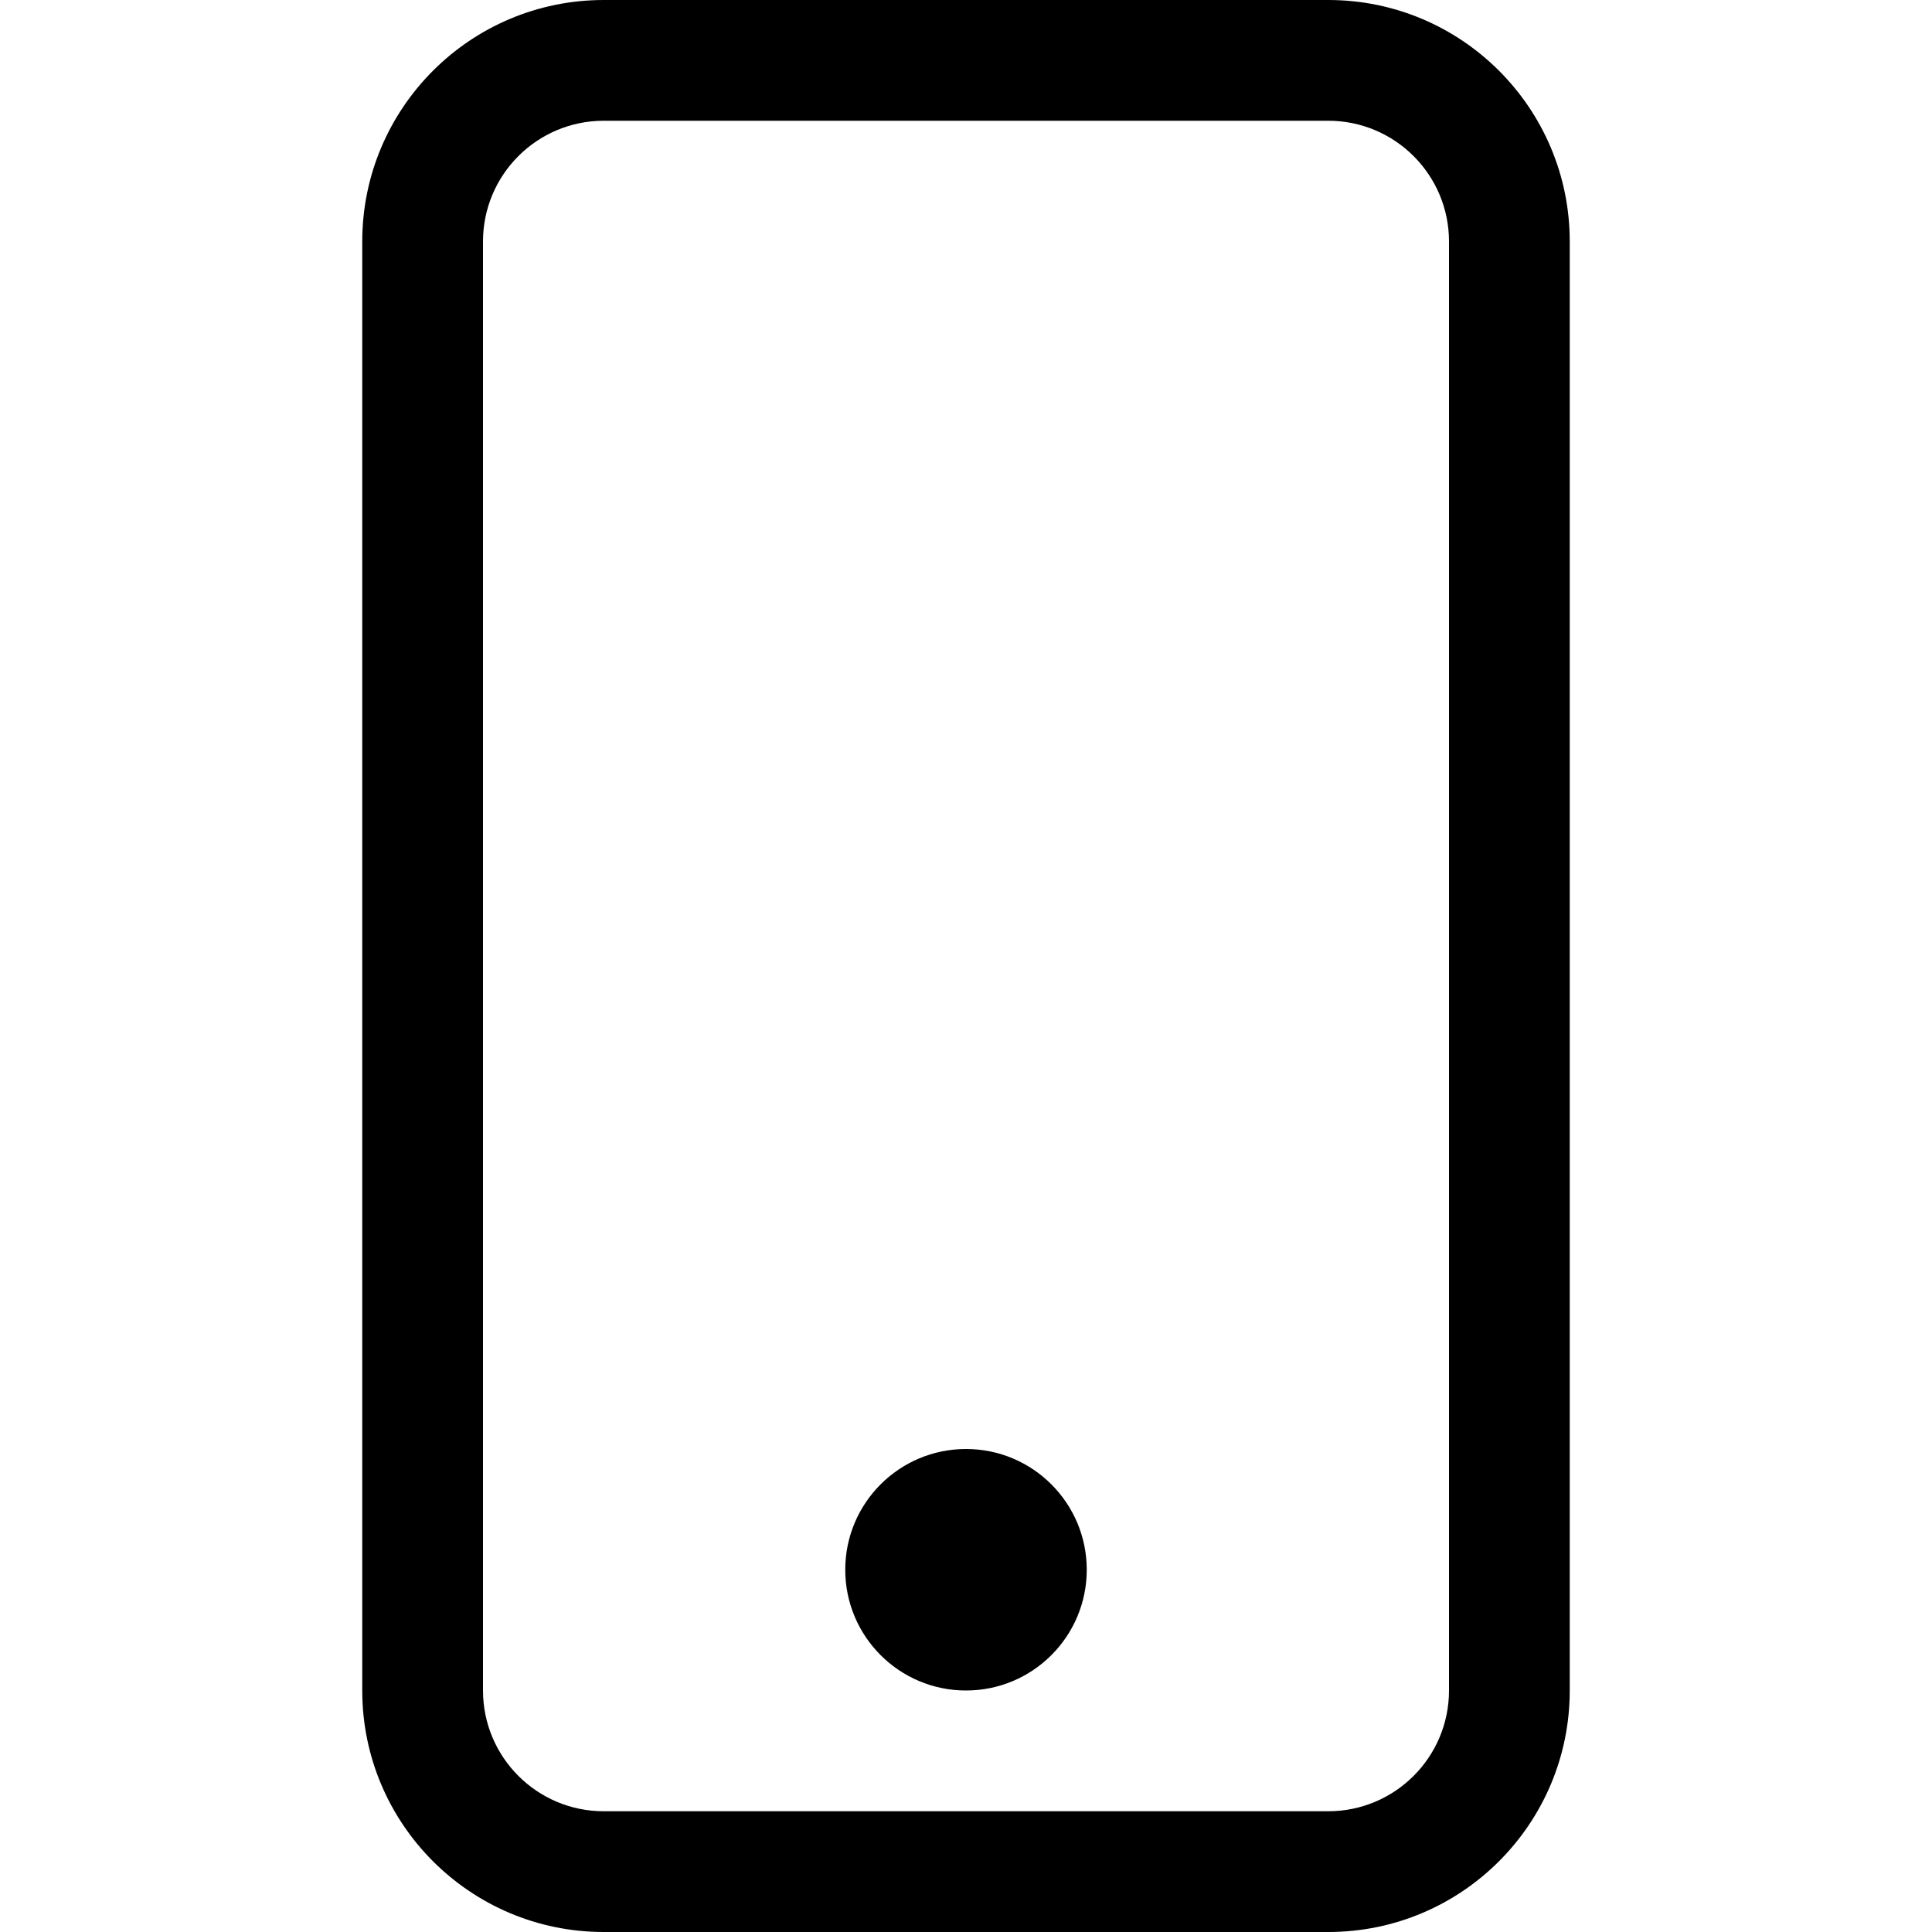
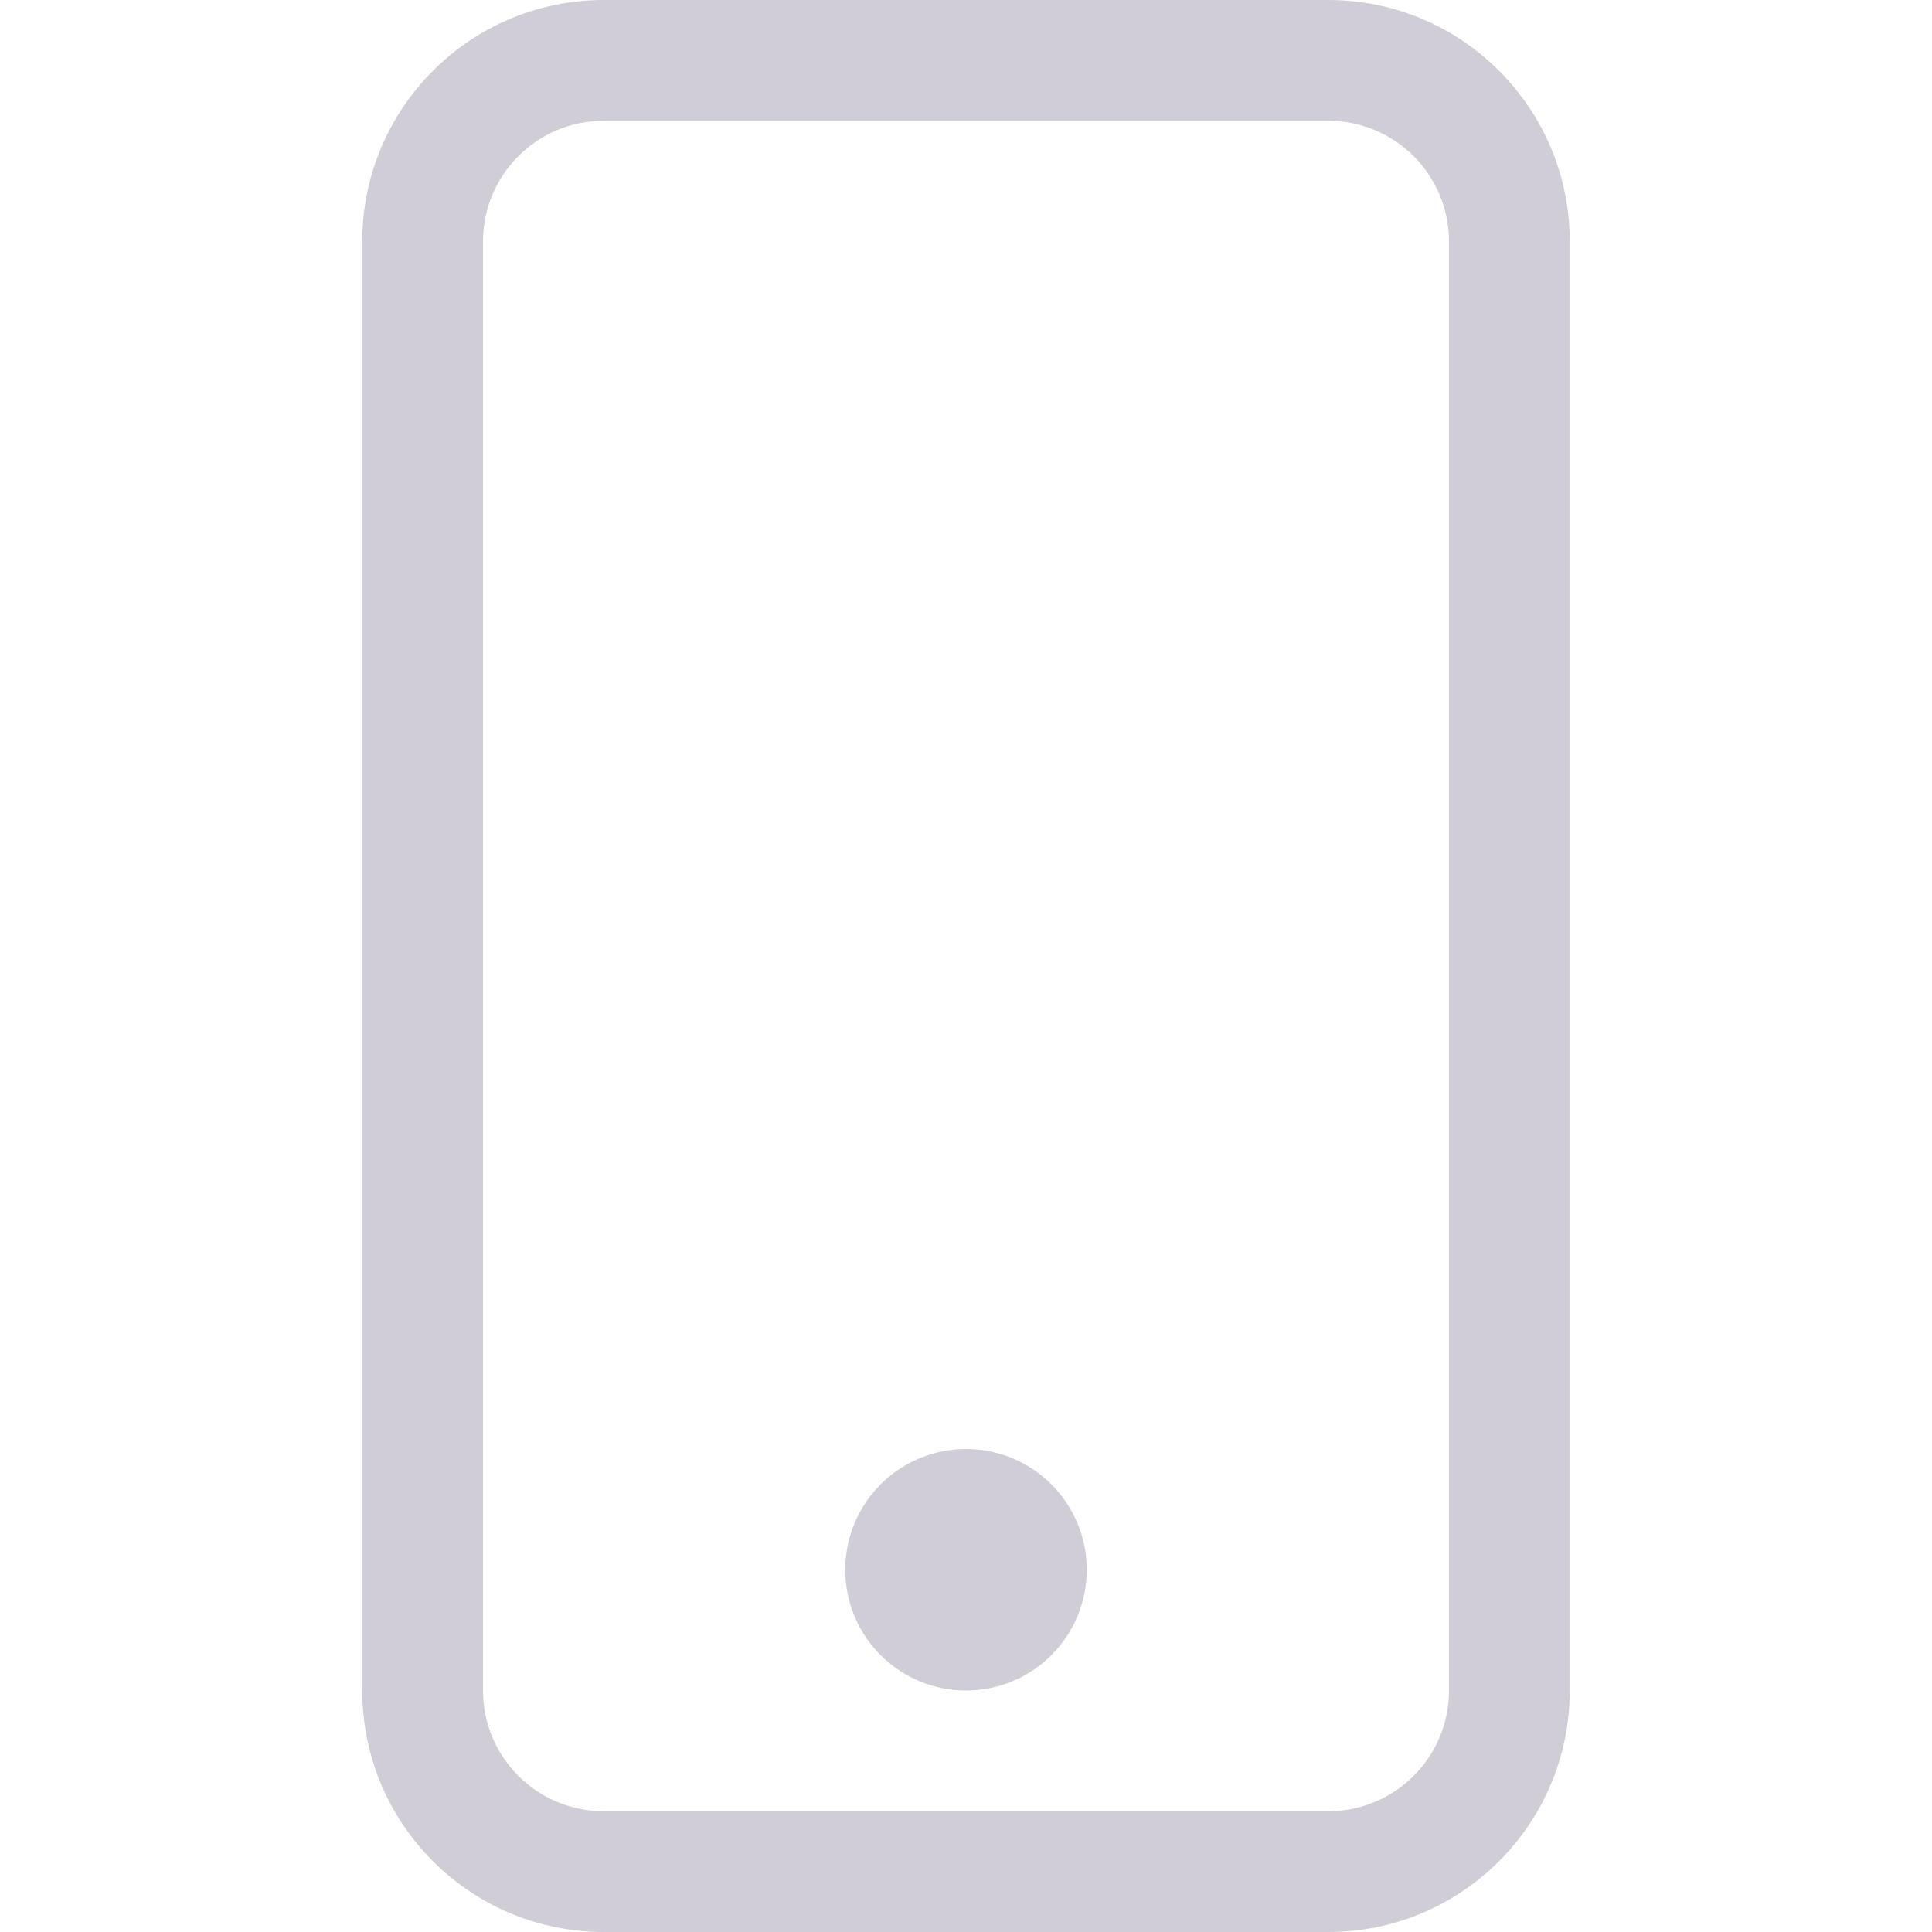
- <svg xmlns="http://www.w3.org/2000/svg" width="16" height="16" fill="currentColor" class="bi bi-phone" viewBox="0 0 16 16">
+ <svg xmlns="http://www.w3.org/2000/svg" width="16" height="16" fill="#D0CDD7" class="bi bi-phone" viewBox="0 0 16 16">
  <path d="M11 1a1 1 0 0 1 1 1v12a1 1 0 0 1-1 1H5a1 1 0 0 1-1-1V2a1 1 0 0 1 1-1h6zM5 0a2 2 0 0 0-2 2v12a2 2 0 0 0 2 2h6a2 2 0 0 0 2-2V2a2 2 0 0 0-2-2H5z" />
  <path d="M8 14a1 1 0 1 0 0-2 1 1 0 0 0 0 2z" />
</svg>
